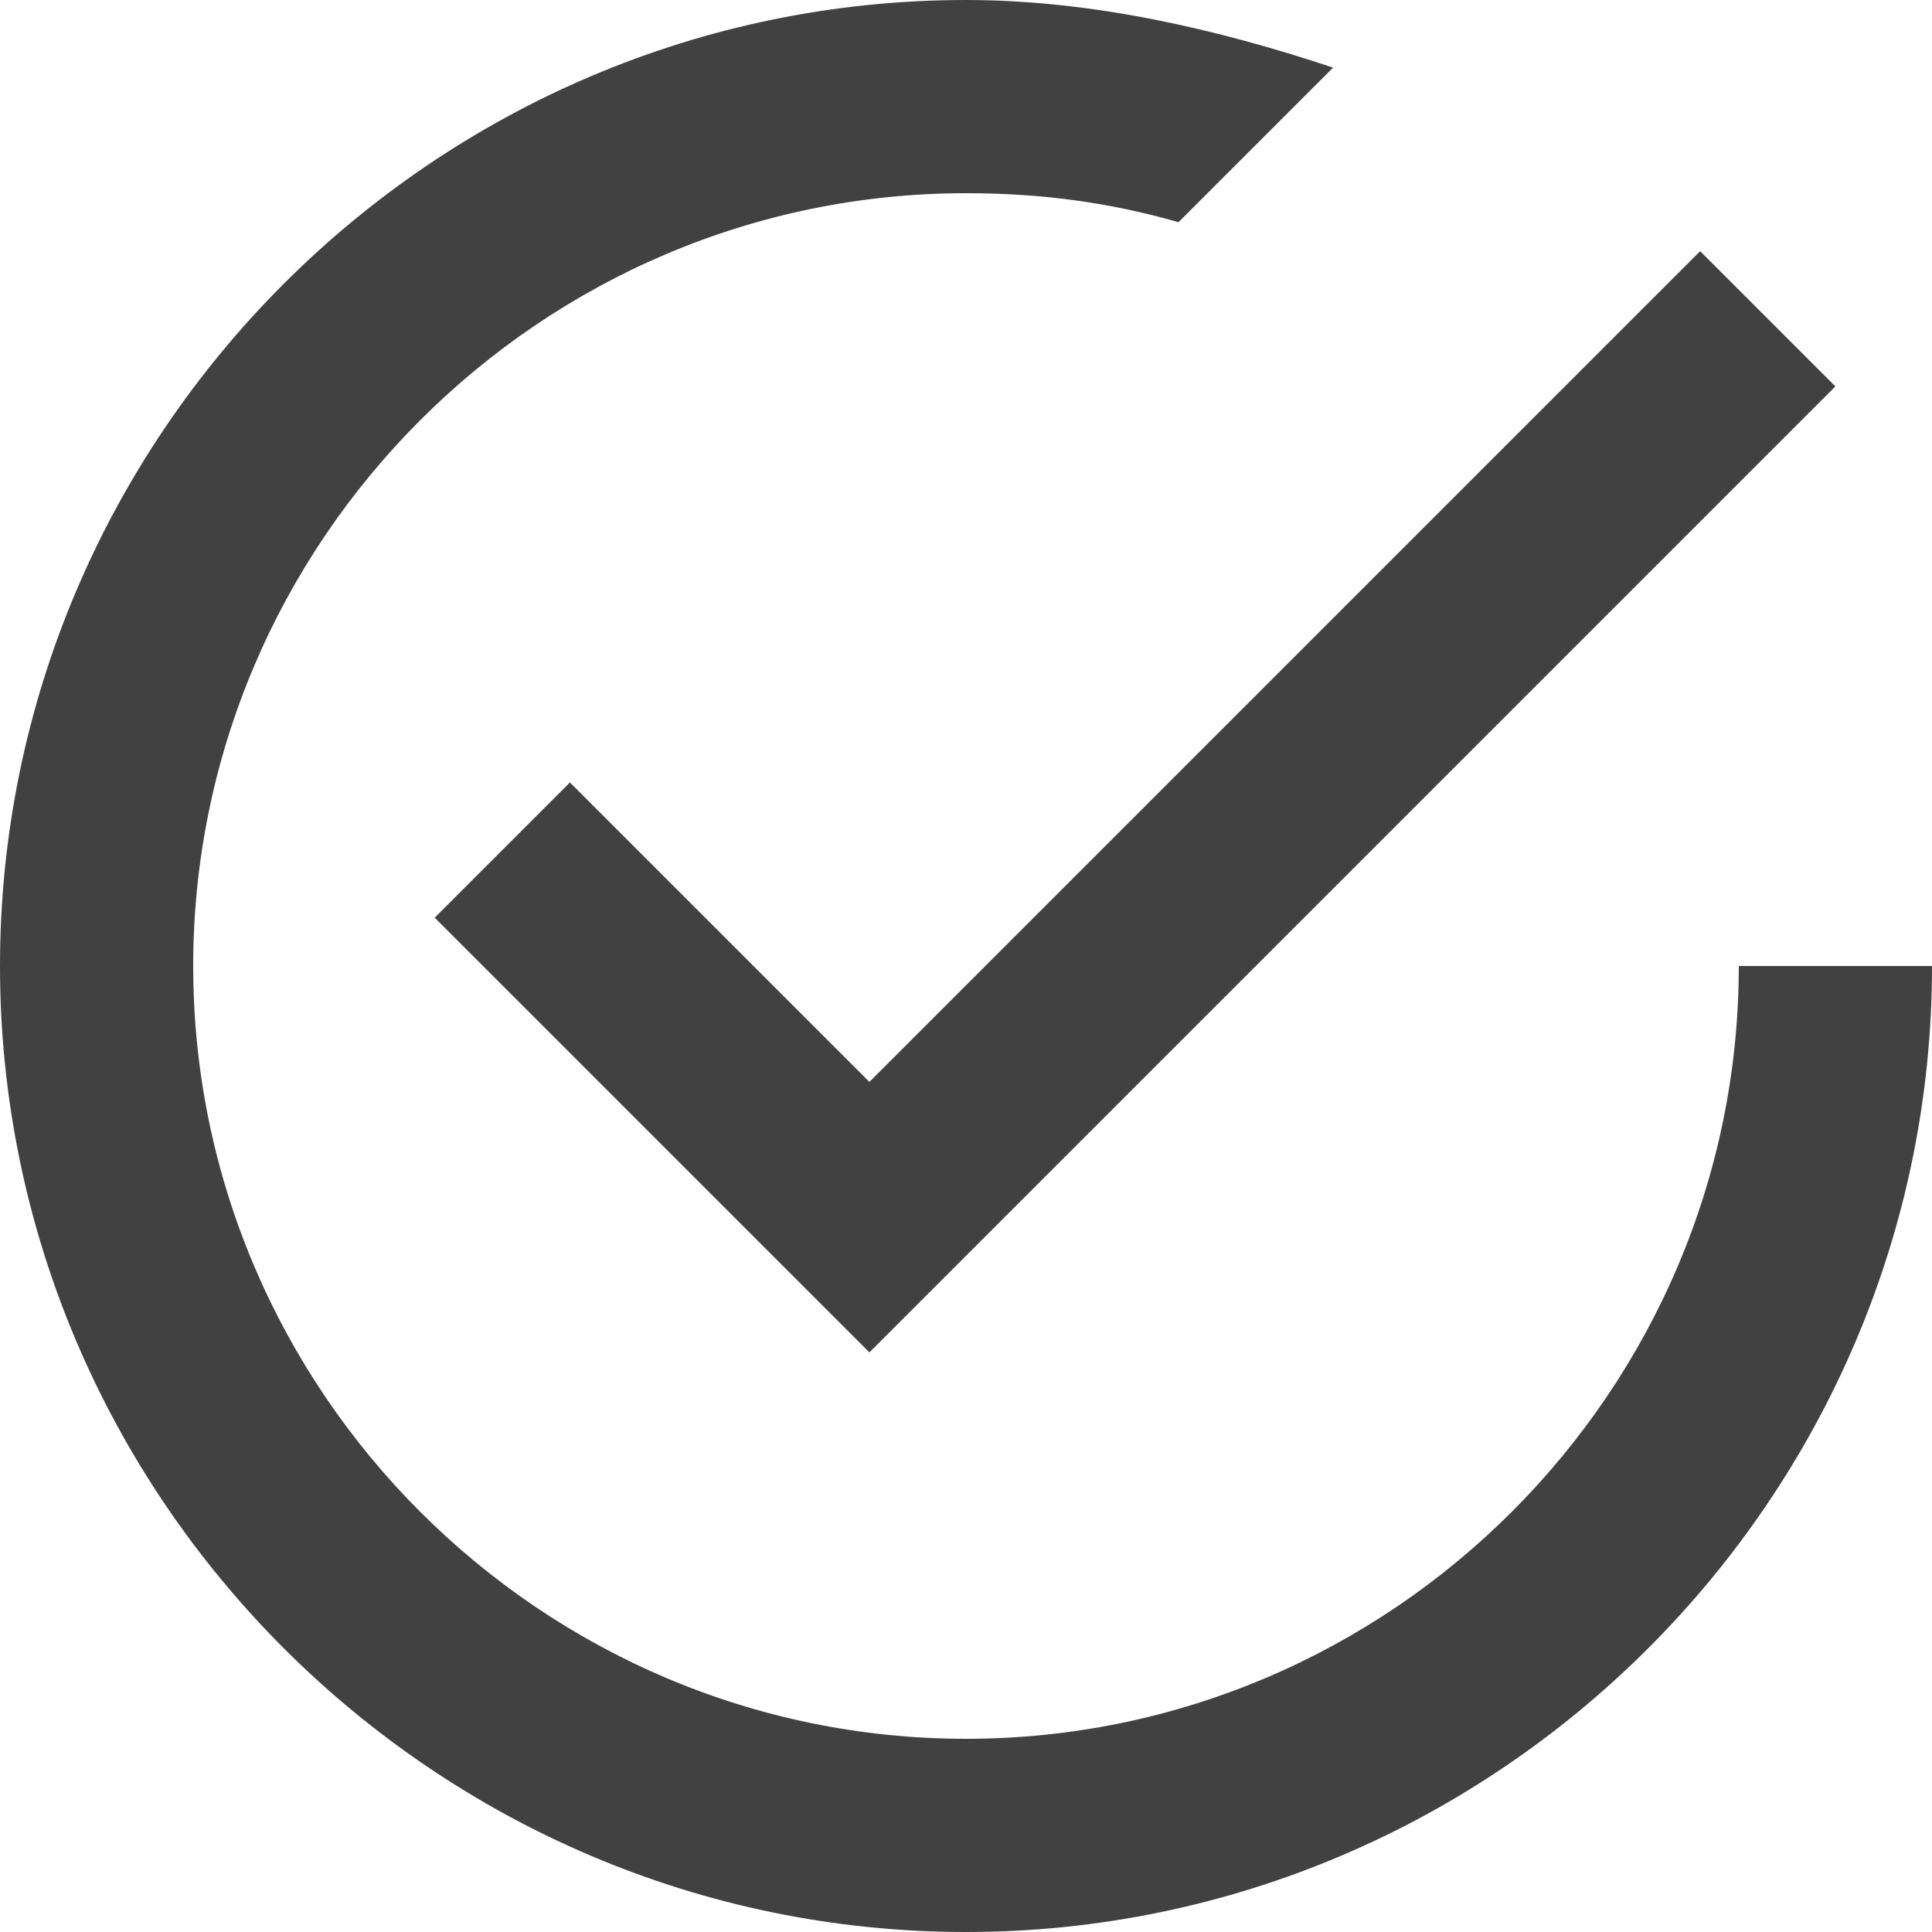
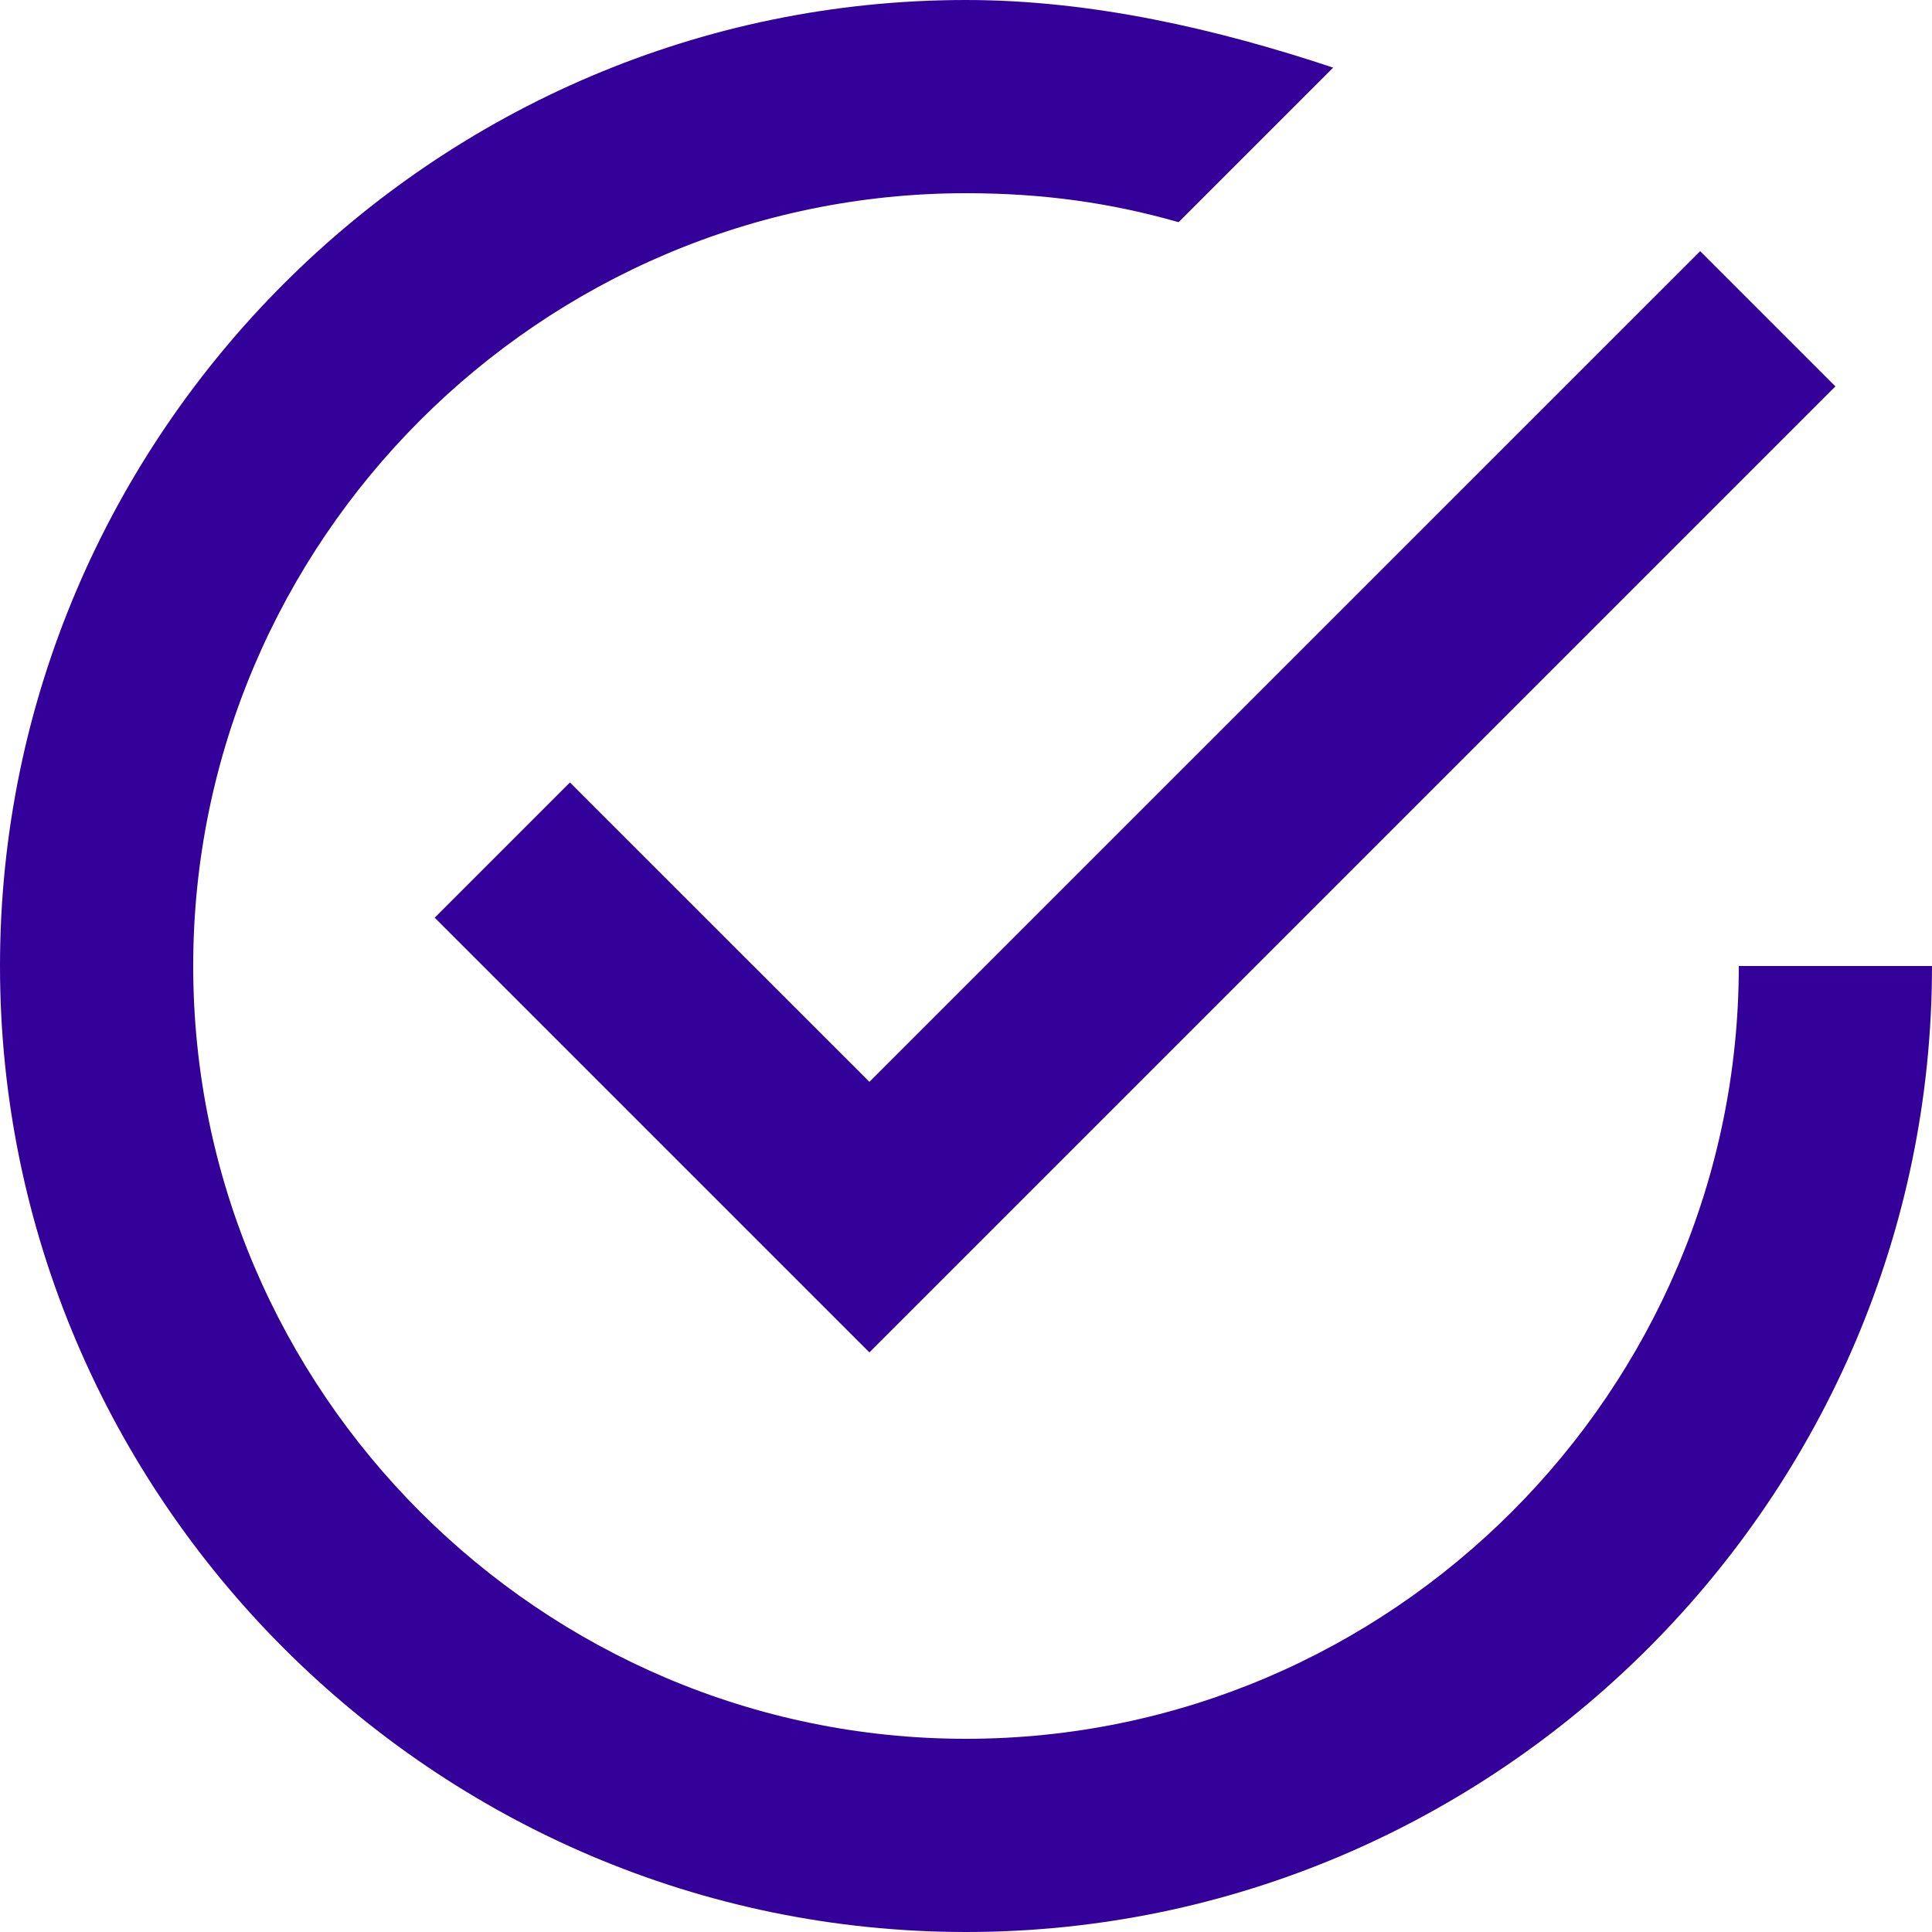
<svg xmlns="http://www.w3.org/2000/svg" version="1.1" id="Capa_1" x="0px" y="0px" width="24px" height="24px" viewBox="0 0 24 24" enable-background="new 0 0 24 24" xml:space="preserve">
  <g>
    <g id="check-circle-outline">
-       <path fill="#414141" d="M7.08,9.72L5.4,11.4l5.4,5.4l12-12l-1.68-1.68L10.8,13.44L7.08,9.72z M21.6,12c0,5.28-4.319,9.6-9.6,9.6    c-5.28,0-9.6-4.319-9.6-9.6c0-5.28,4.32-9.6,9.6-9.6c0.96,0,1.8,0.12,2.64,0.36l1.92-1.92C15.12,0.36,13.56,0,12,0    C5.4,0,0,5.4,0,12c0,6.6,5.4,12,12,12c6.6,0,12-5.4,12-12H21.6z" />
+       <path fill="#330099" d="M7.08,9.72L5.4,11.4l5.4,5.4l12-12l-1.68-1.68L10.8,13.439L7.08,9.72z M21.6,12c0,5.279-4.318,9.6-9.6,9.6    c-5.28,0-9.6-4.318-9.6-9.6c0-5.28,4.32-9.6,9.6-9.6c0.96,0,1.8,0.12,2.641,0.36l1.92-1.92C15.12,0.36,13.561,0,12,0    C5.4,0,0,5.4,0,12c0,6.6,5.4,12,12,12c6.6,0,12-5.4,12-12H21.6z" />
    </g>
  </g>
</svg>
